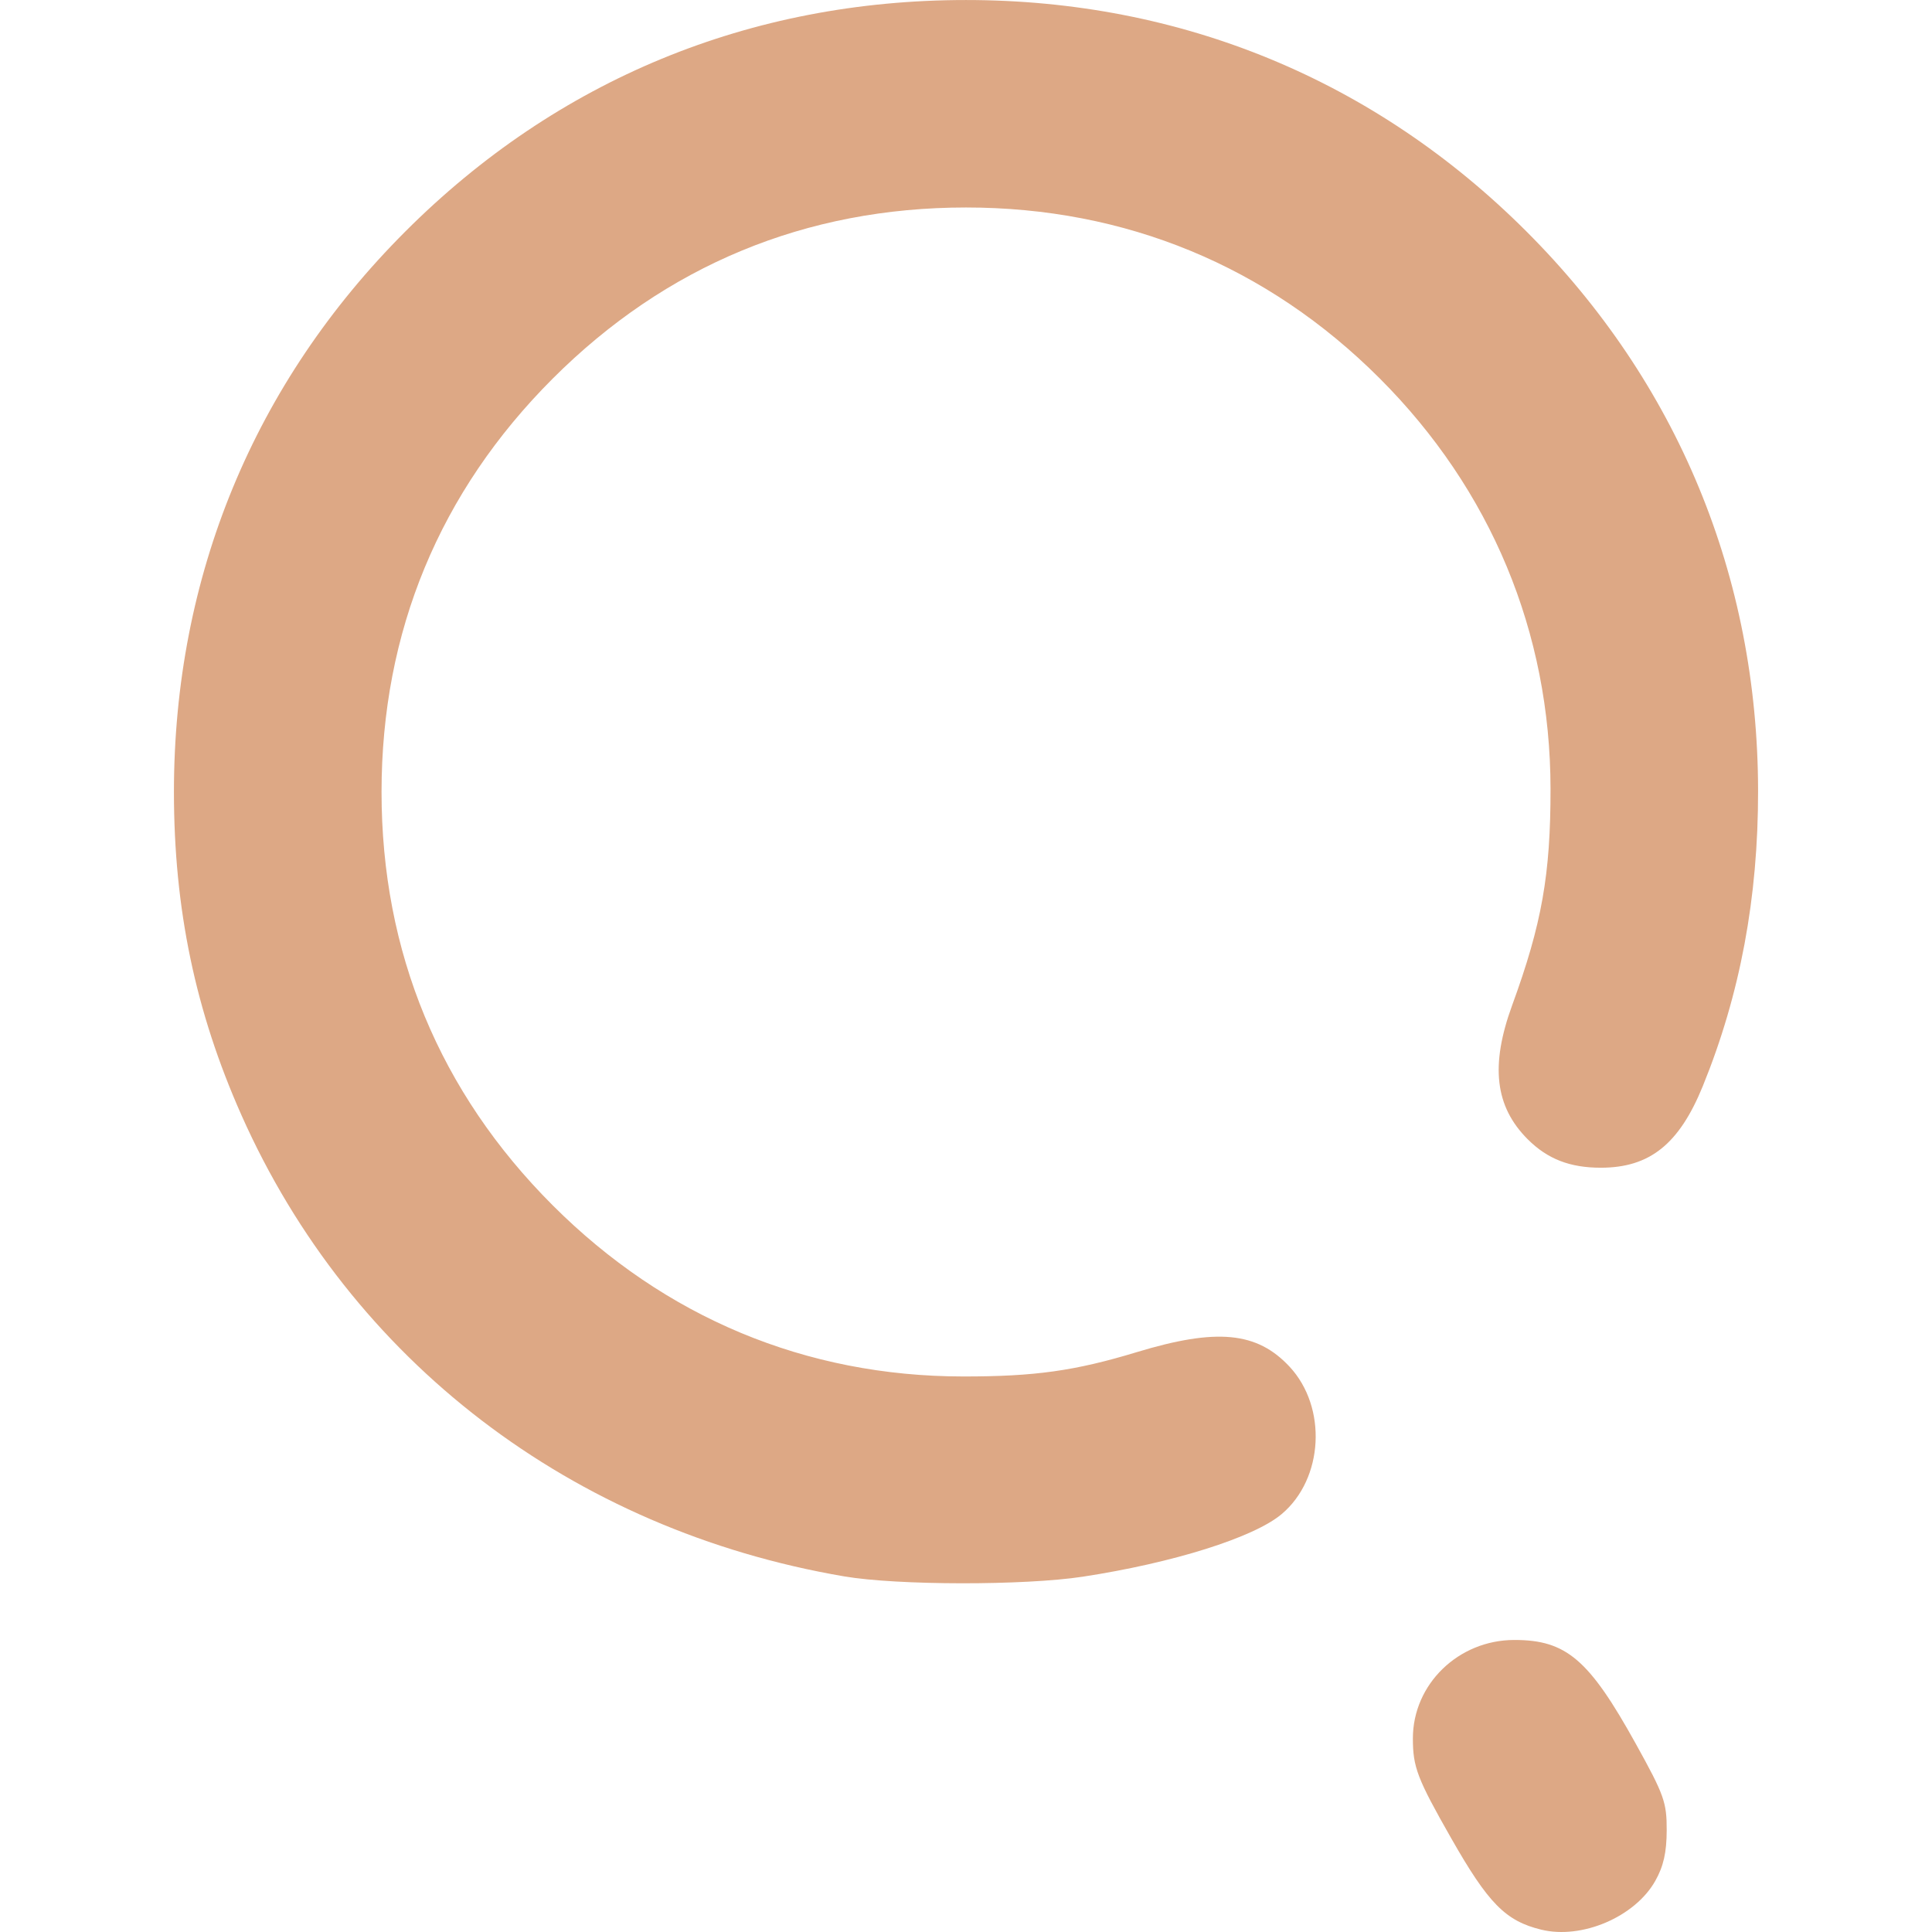
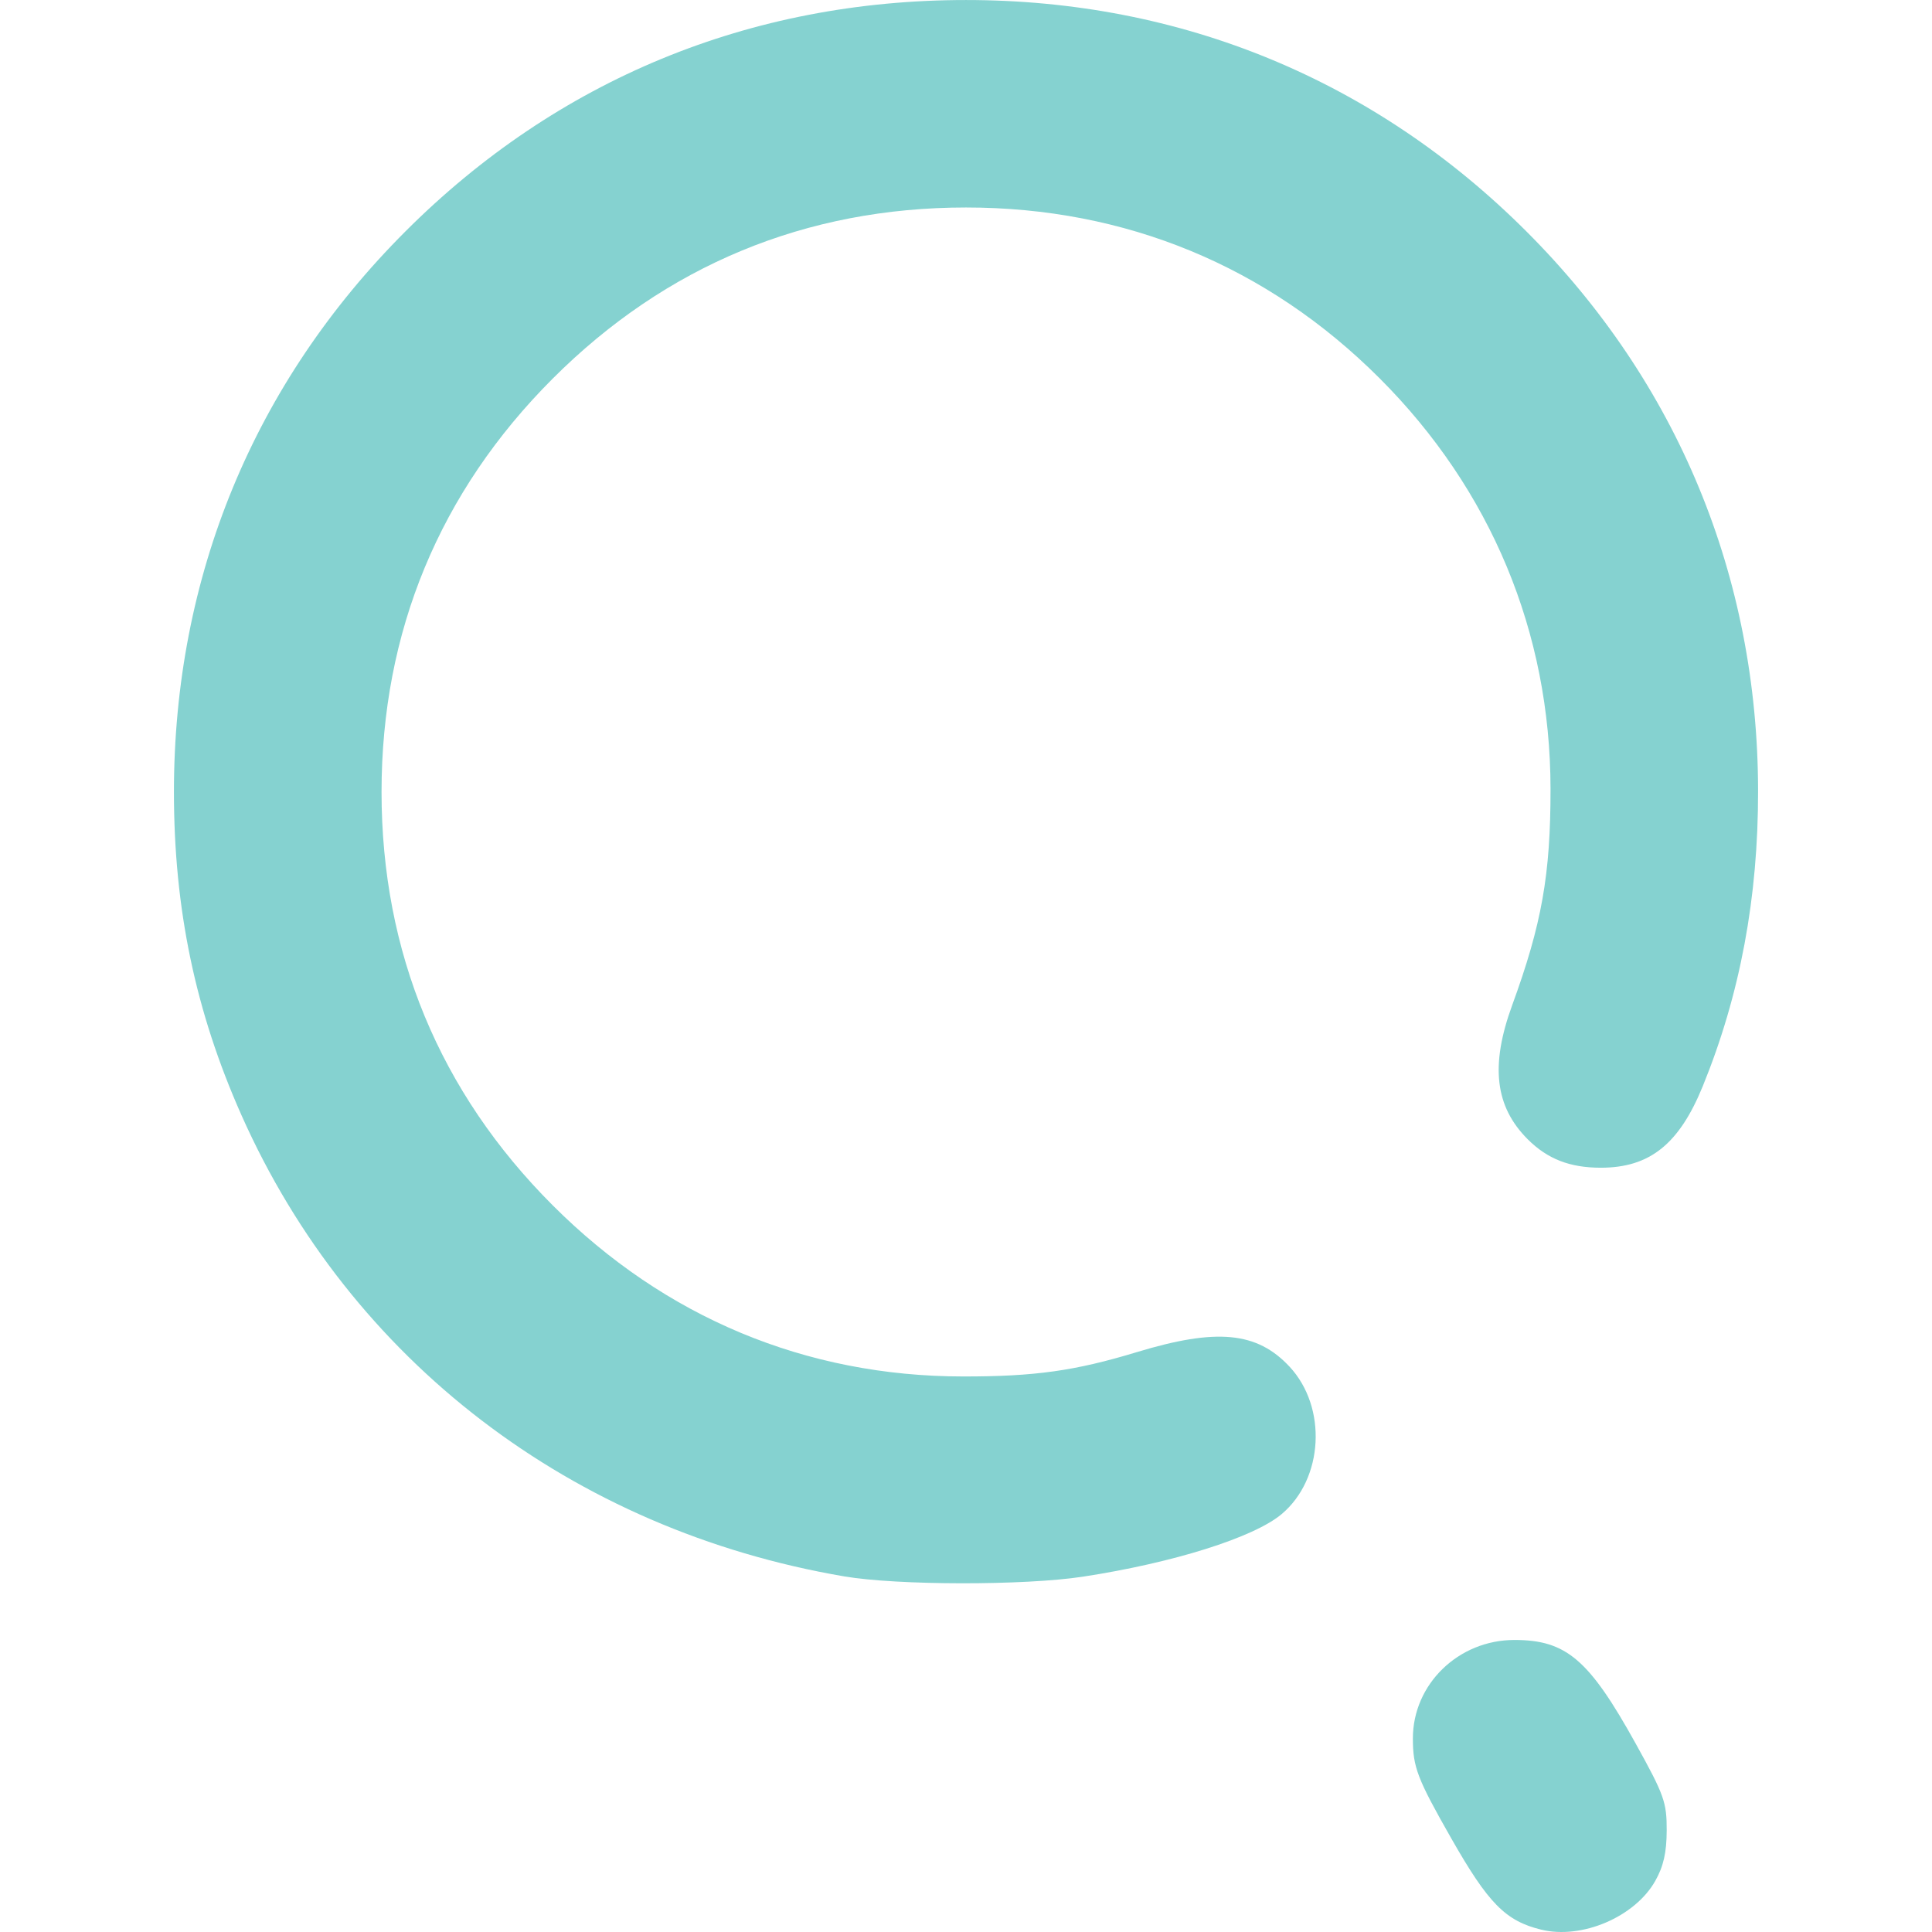
<svg xmlns="http://www.w3.org/2000/svg" xmlns:xlink="http://www.w3.org/1999/xlink" width="512" height="512" viewBox="0 0 135.467 135.467" version="1.1" id="svg1" xml:space="preserve">
  <defs id="defs1">
    <linearGradient id="linearGradient7">
-       <stop style="stop-color:#dda885;stop-opacity:1;" offset="0" id="stop7" />
-       <stop style="stop-color:#dda885;stop-opacity:1" offset="1" id="stop8" />
+       <stop style="stop-color:#85d2d0;stop-opacity:1;" offset="0" id="stop7" />
+       <stop style="stop-color:#85d2d0;stop-opacity:1" offset="1" id="stop8" />
    </linearGradient>
    <linearGradient xlink:href="#linearGradient7" id="linearGradient8" x1="68.798" y1="195.231" x2="127.731" y2="195.231" gradientUnits="userSpaceOnUse" />
  </defs>
  <g id="layer1" transform="matrix(1.261576,0,0,1.261576,-73.95113,-188.3885)">
    <path style="fill:url(#linearGradient8);fill-opacity:1" d="m 144.278,256.577 c -1.983,-0.484 -2.941,-1.457 -5.002,-5.078 -1.887,-3.314 -2.131,-3.95 -2.131,-5.552 0,-3.014 2.534,-5.471 5.642,-5.471 2.886,0 4.151,1.083 6.753,5.779 1.571,2.836 1.716,3.241 1.712,4.798 -0.003,1.235 -0.178,2.006 -0.638,2.819 -1.132,1.999 -4.078,3.257 -6.335,2.705 z m -38.742,-19.635 c -15.134,-2.583 -27.434,-11.995 -33.497,-25.633 -2.562,-5.762 -3.754,-11.467 -3.754,-17.964 0,-11.973 4.444,-22.735 12.867,-31.157 8.434,-8.434 19.157,-12.859 31.157,-12.859 11.96,0 22.736,4.451 31.151,12.866 8.393,8.393 12.856,19.172 12.871,31.083 0.007,5.946 -0.998,11.318 -3.07,16.41 -1.315,3.23 -2.952,4.541 -5.672,4.541 -1.72,0 -2.966,-0.485 -4.063,-1.583 -1.821,-1.821 -2.085,-4.102 -0.863,-7.448 1.649,-4.513 2.136,-7.263 2.132,-12.025 -0.008,-8.699 -3.309,-16.629 -9.497,-22.817 -6.239,-6.239 -14.123,-9.496 -22.989,-9.496 -8.9,0 -16.684,3.223 -22.973,9.512 -6.289,6.289 -9.512,14.073 -9.512,22.973 0,8.9 3.223,16.684 9.512,22.973 6.238,6.238 14.068,9.505 22.801,9.513 3.989,0.004 6.224,-0.309 9.668,-1.354 4.433,-1.345 6.674,-1.132 8.482,0.806 2.108,2.26 1.897,6.235 -0.436,8.198 -1.545,1.3 -6.027,2.71 -11.051,3.478 -3.247,0.496 -10.311,0.487 -13.264,-0.017 z" id="path7" />
  </g>
</svg>
